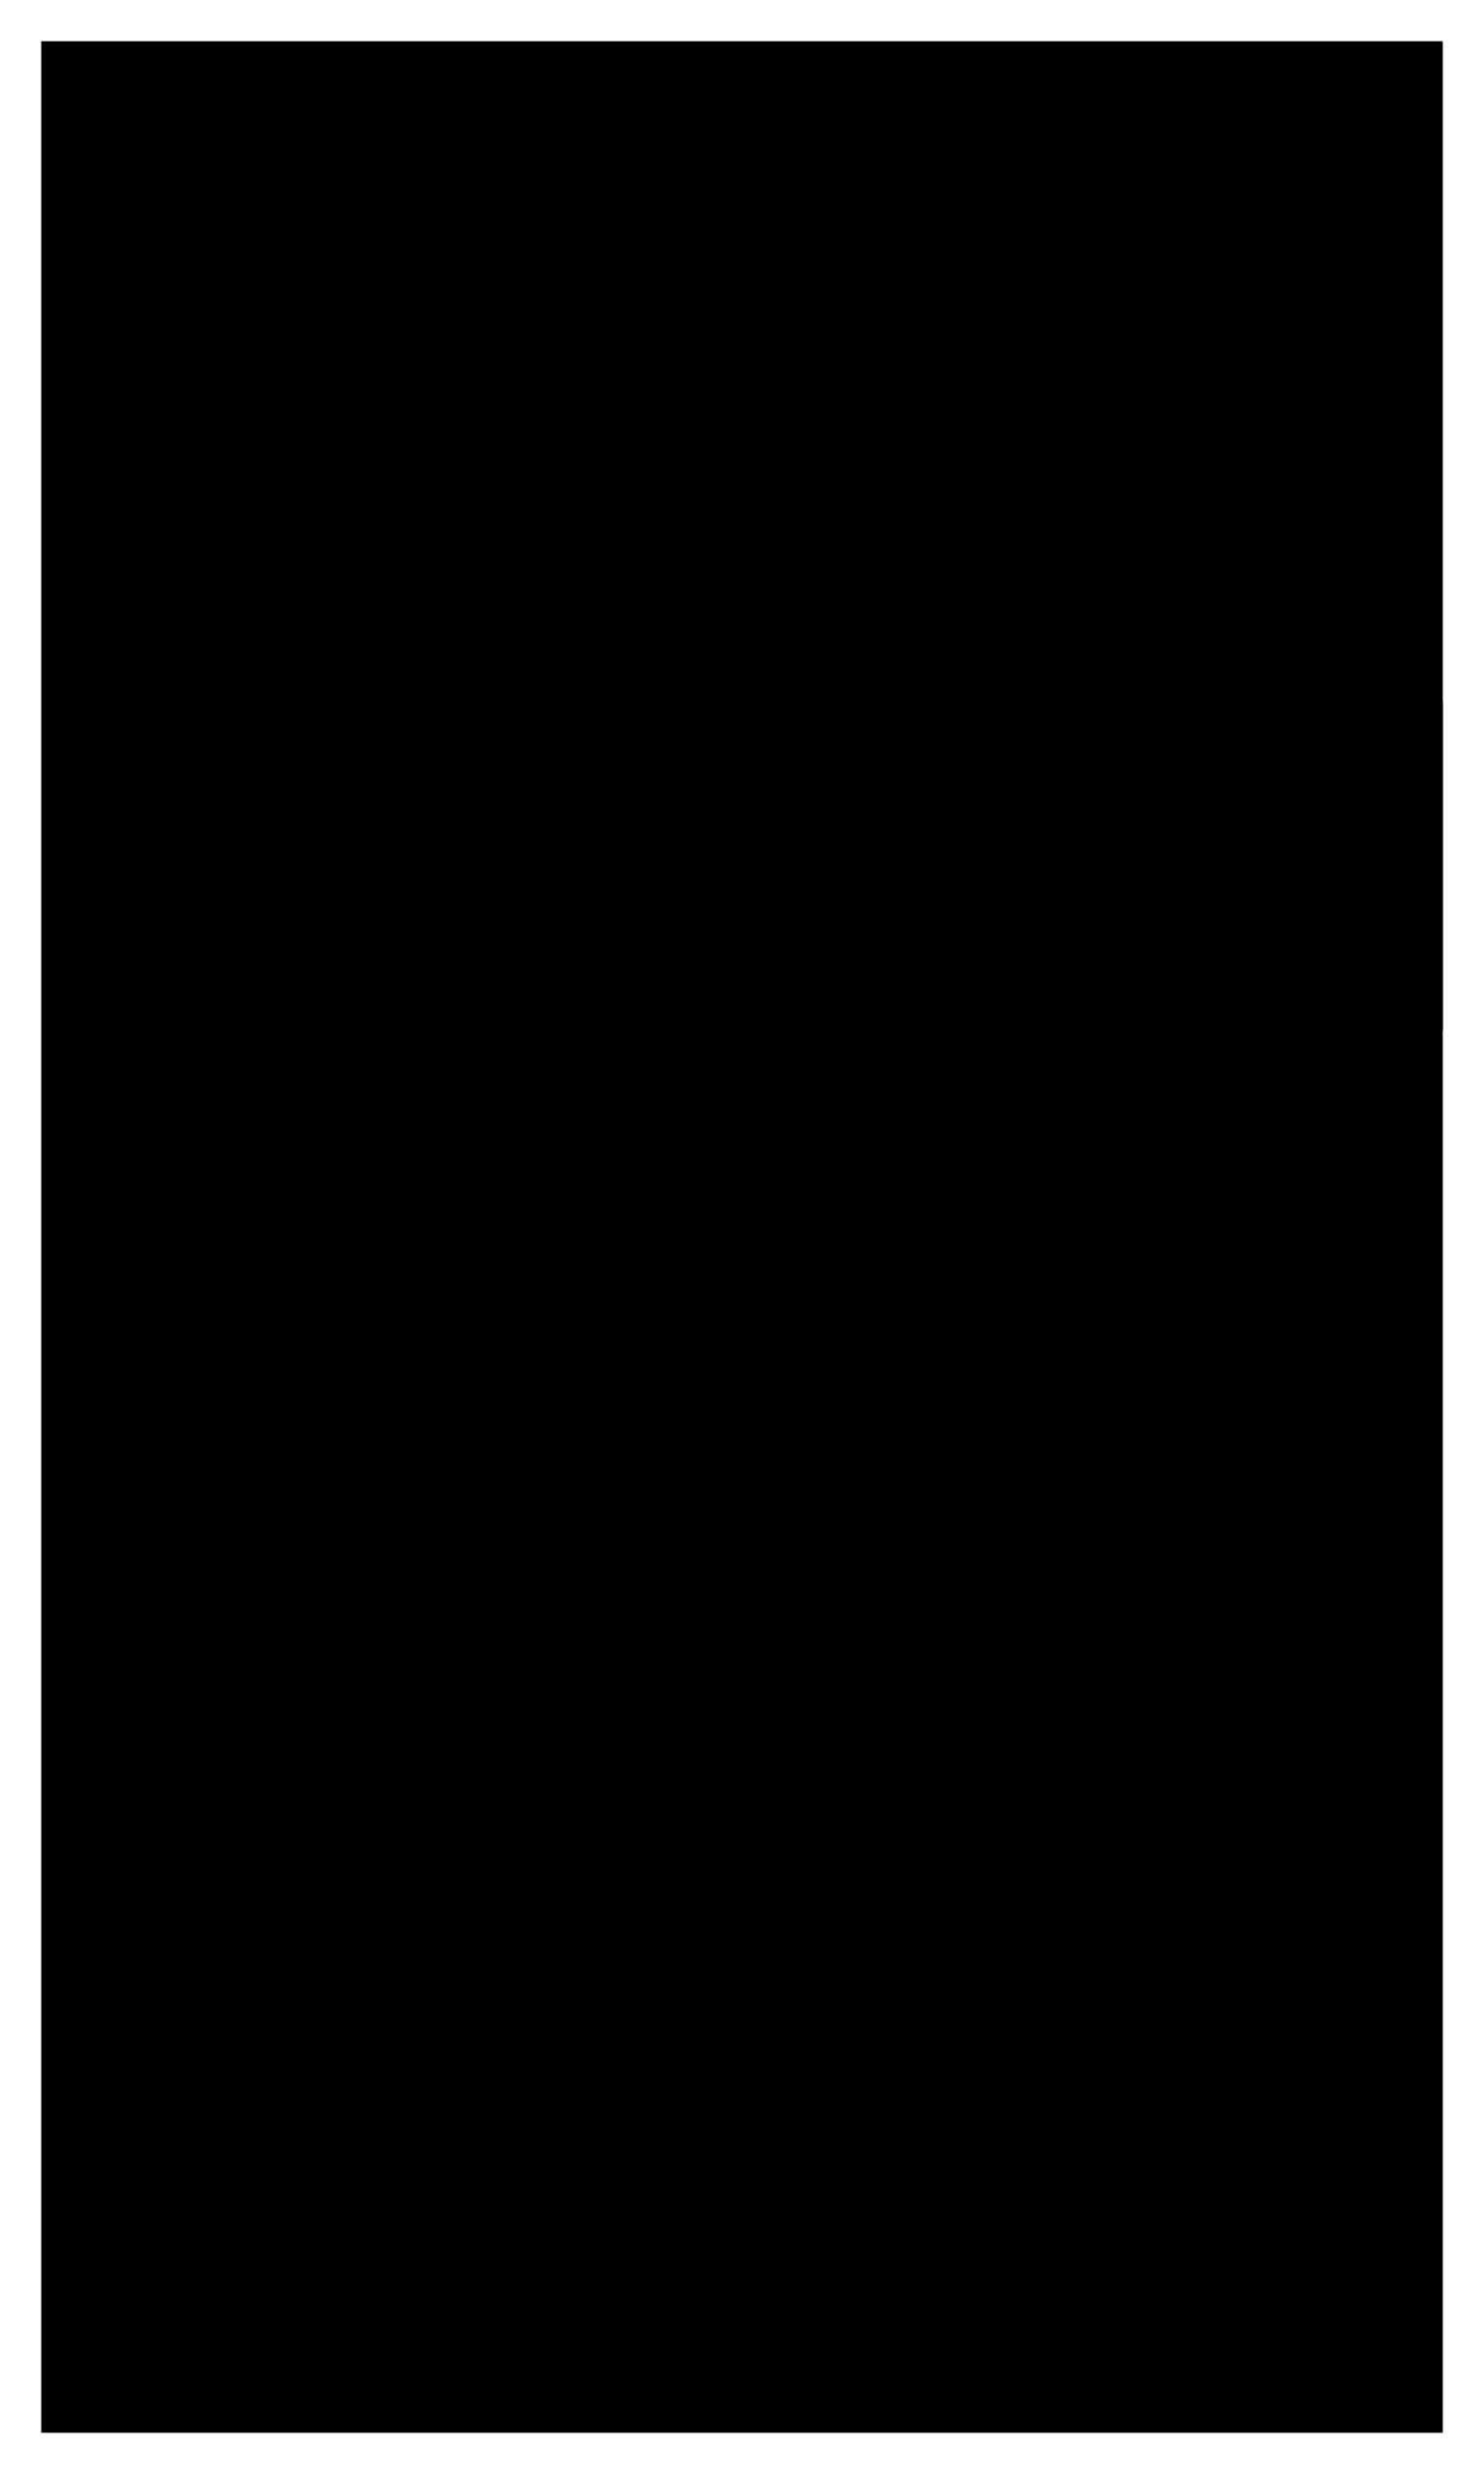
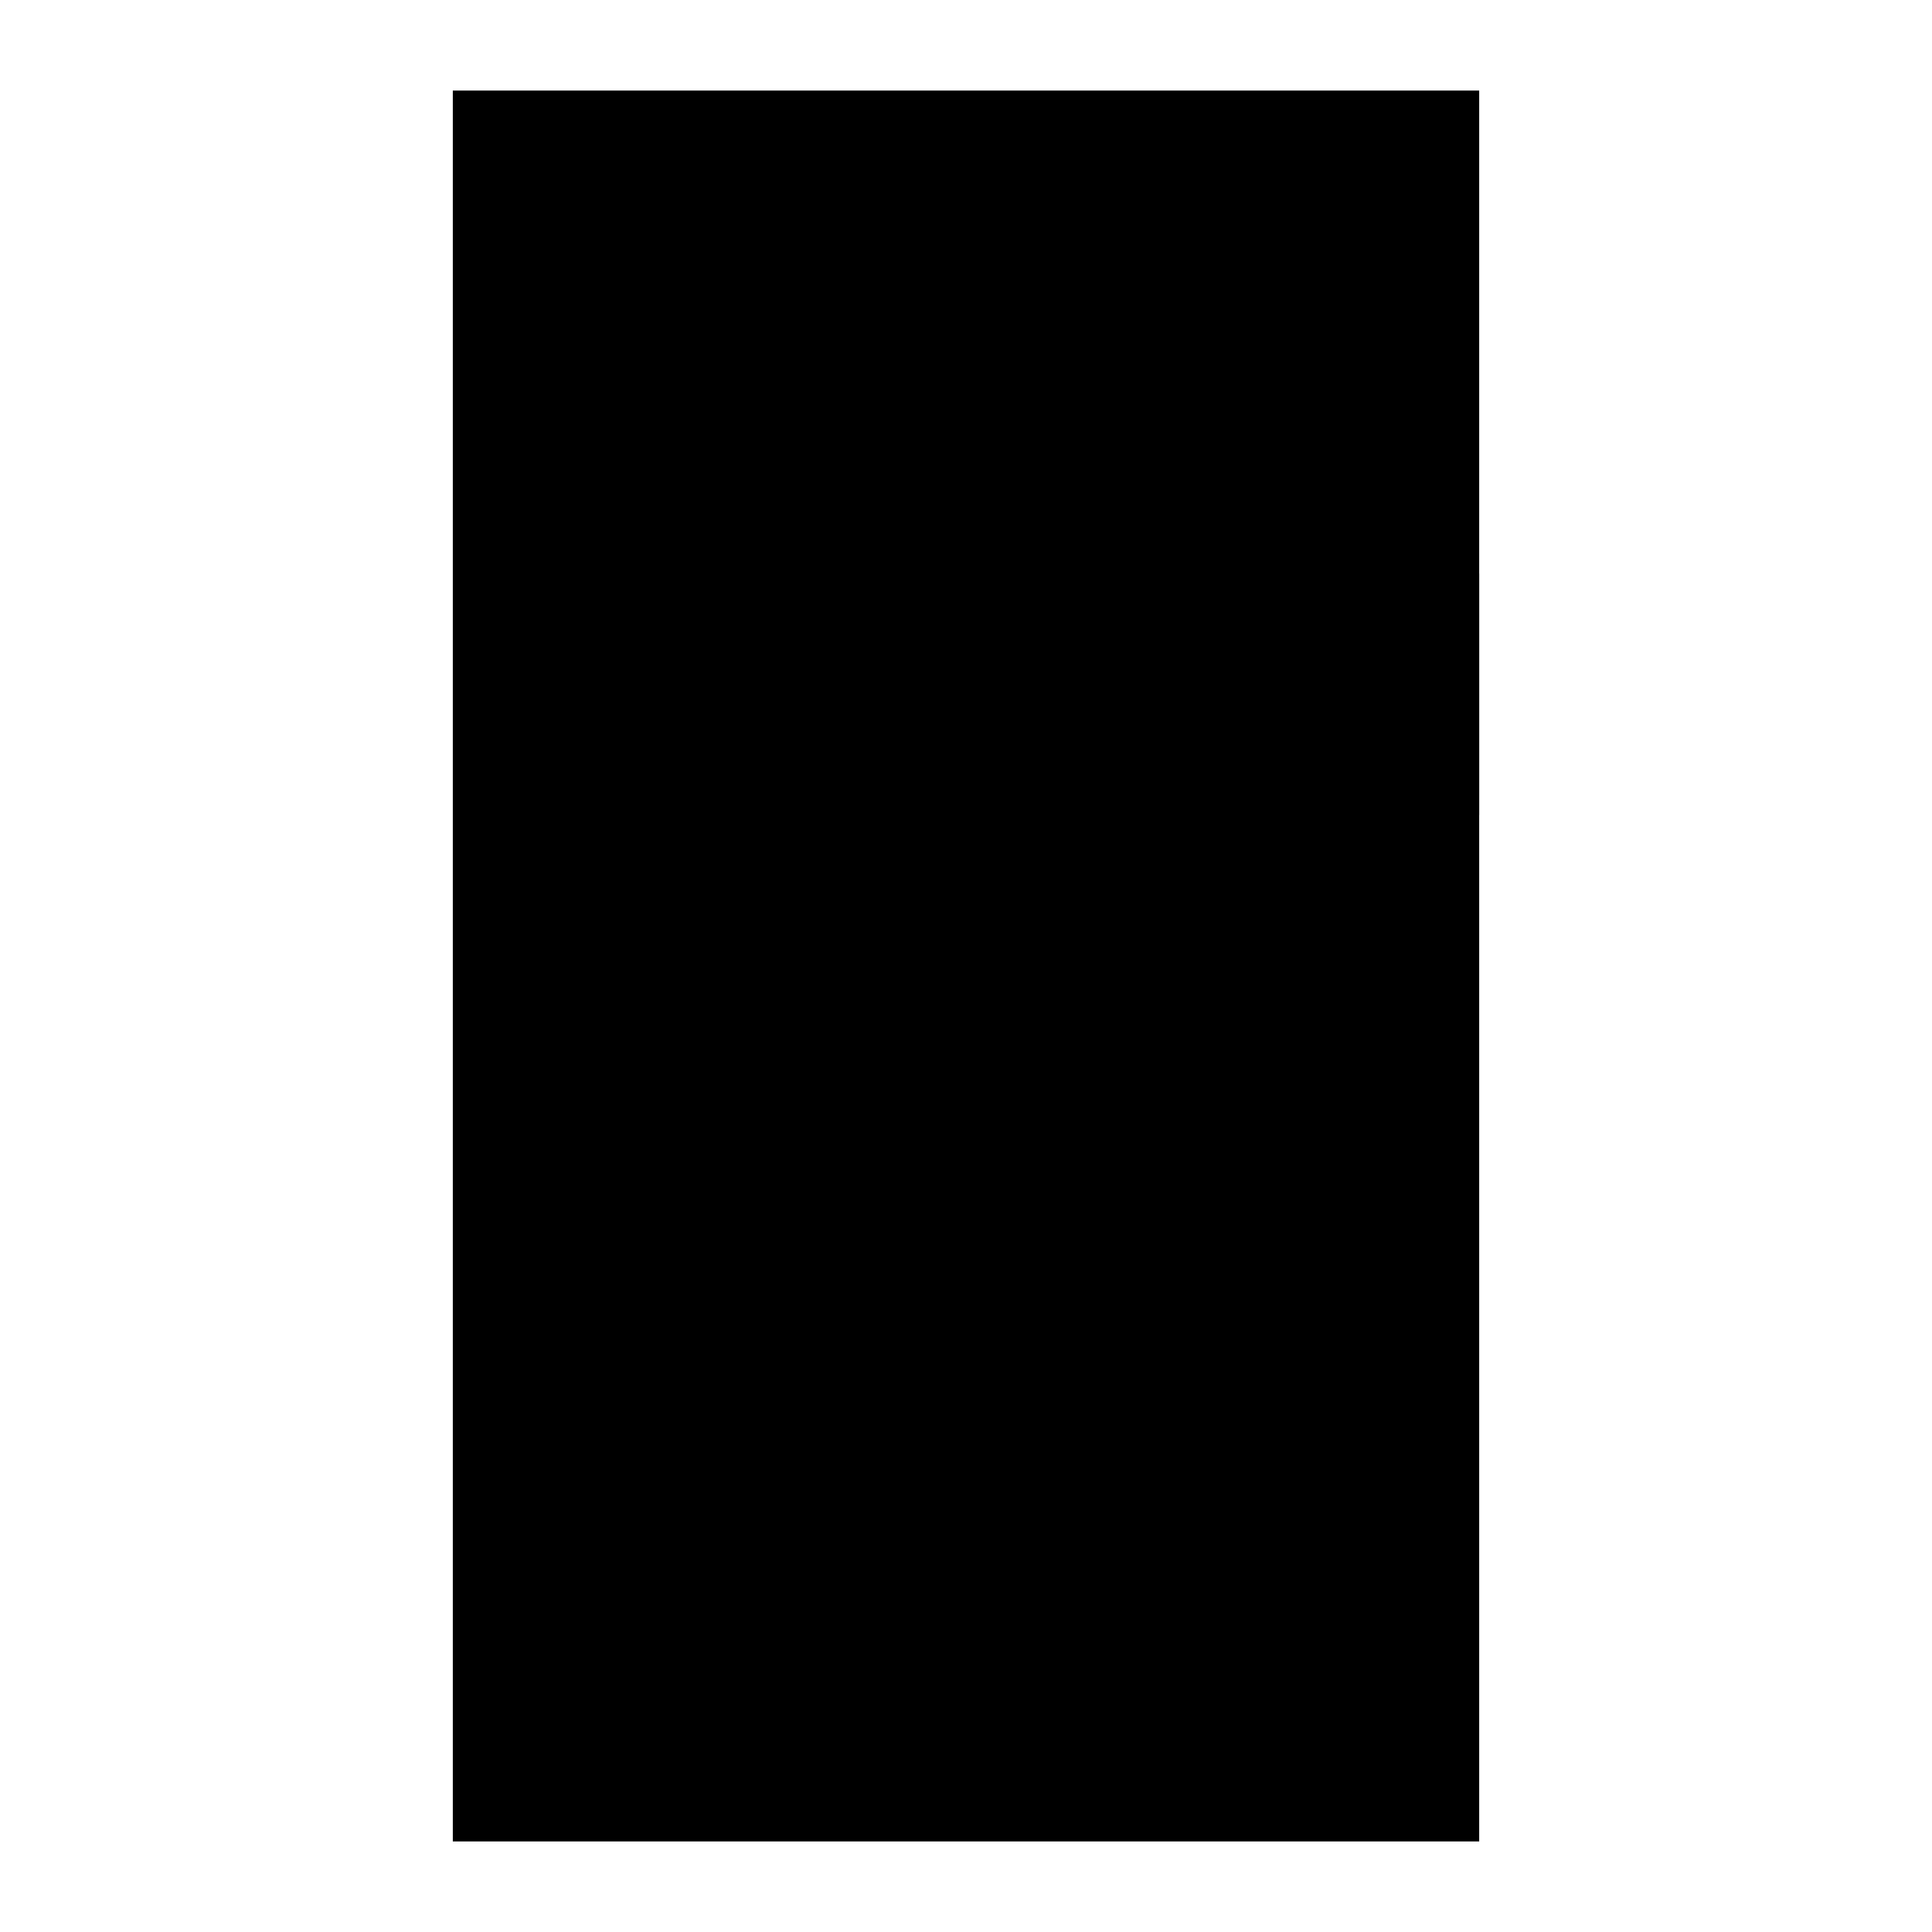
- <svg xmlns="http://www.w3.org/2000/svg" id="Layer_1" data-name="Layer 1" viewBox="0 0 18 30">
-   <path stroke-linejoin="round" d="M.5.5h17v29H.5z" />
-   <circle cx="5" cy="26.5" r=".5" stroke-linejoin="round" />
-   <path stroke-linejoin="round" d="M10.5 8.5h7v4h-7zM3 3.5h5m-5 4h5m-5 4h5m-5 4h5m-5 4h5m-5 4h5" />
+ <svg xmlns="http://www.w3.org/2000/svg" id="Layer_1" viewBox="0 0 32 32">
+   <style>
+     .st0{fill:none;stroke:#4C6472;stroke-linejoin:round;} .st1{fill:#4C6472;stroke:#4C6472;stroke-linejoin:round;}
+   </style>
+   <path d="M7.5 1.5h17v29h-17z" />
+   <circle cx="12" cy="27.5" r=".5" />
+   <path d="M17.5 9.5h7v4h-7zm-7.5-5h5m-5 4h5m-5 4h5m-5 4h5m-5 4h5m-5 4h5" />
</svg>
